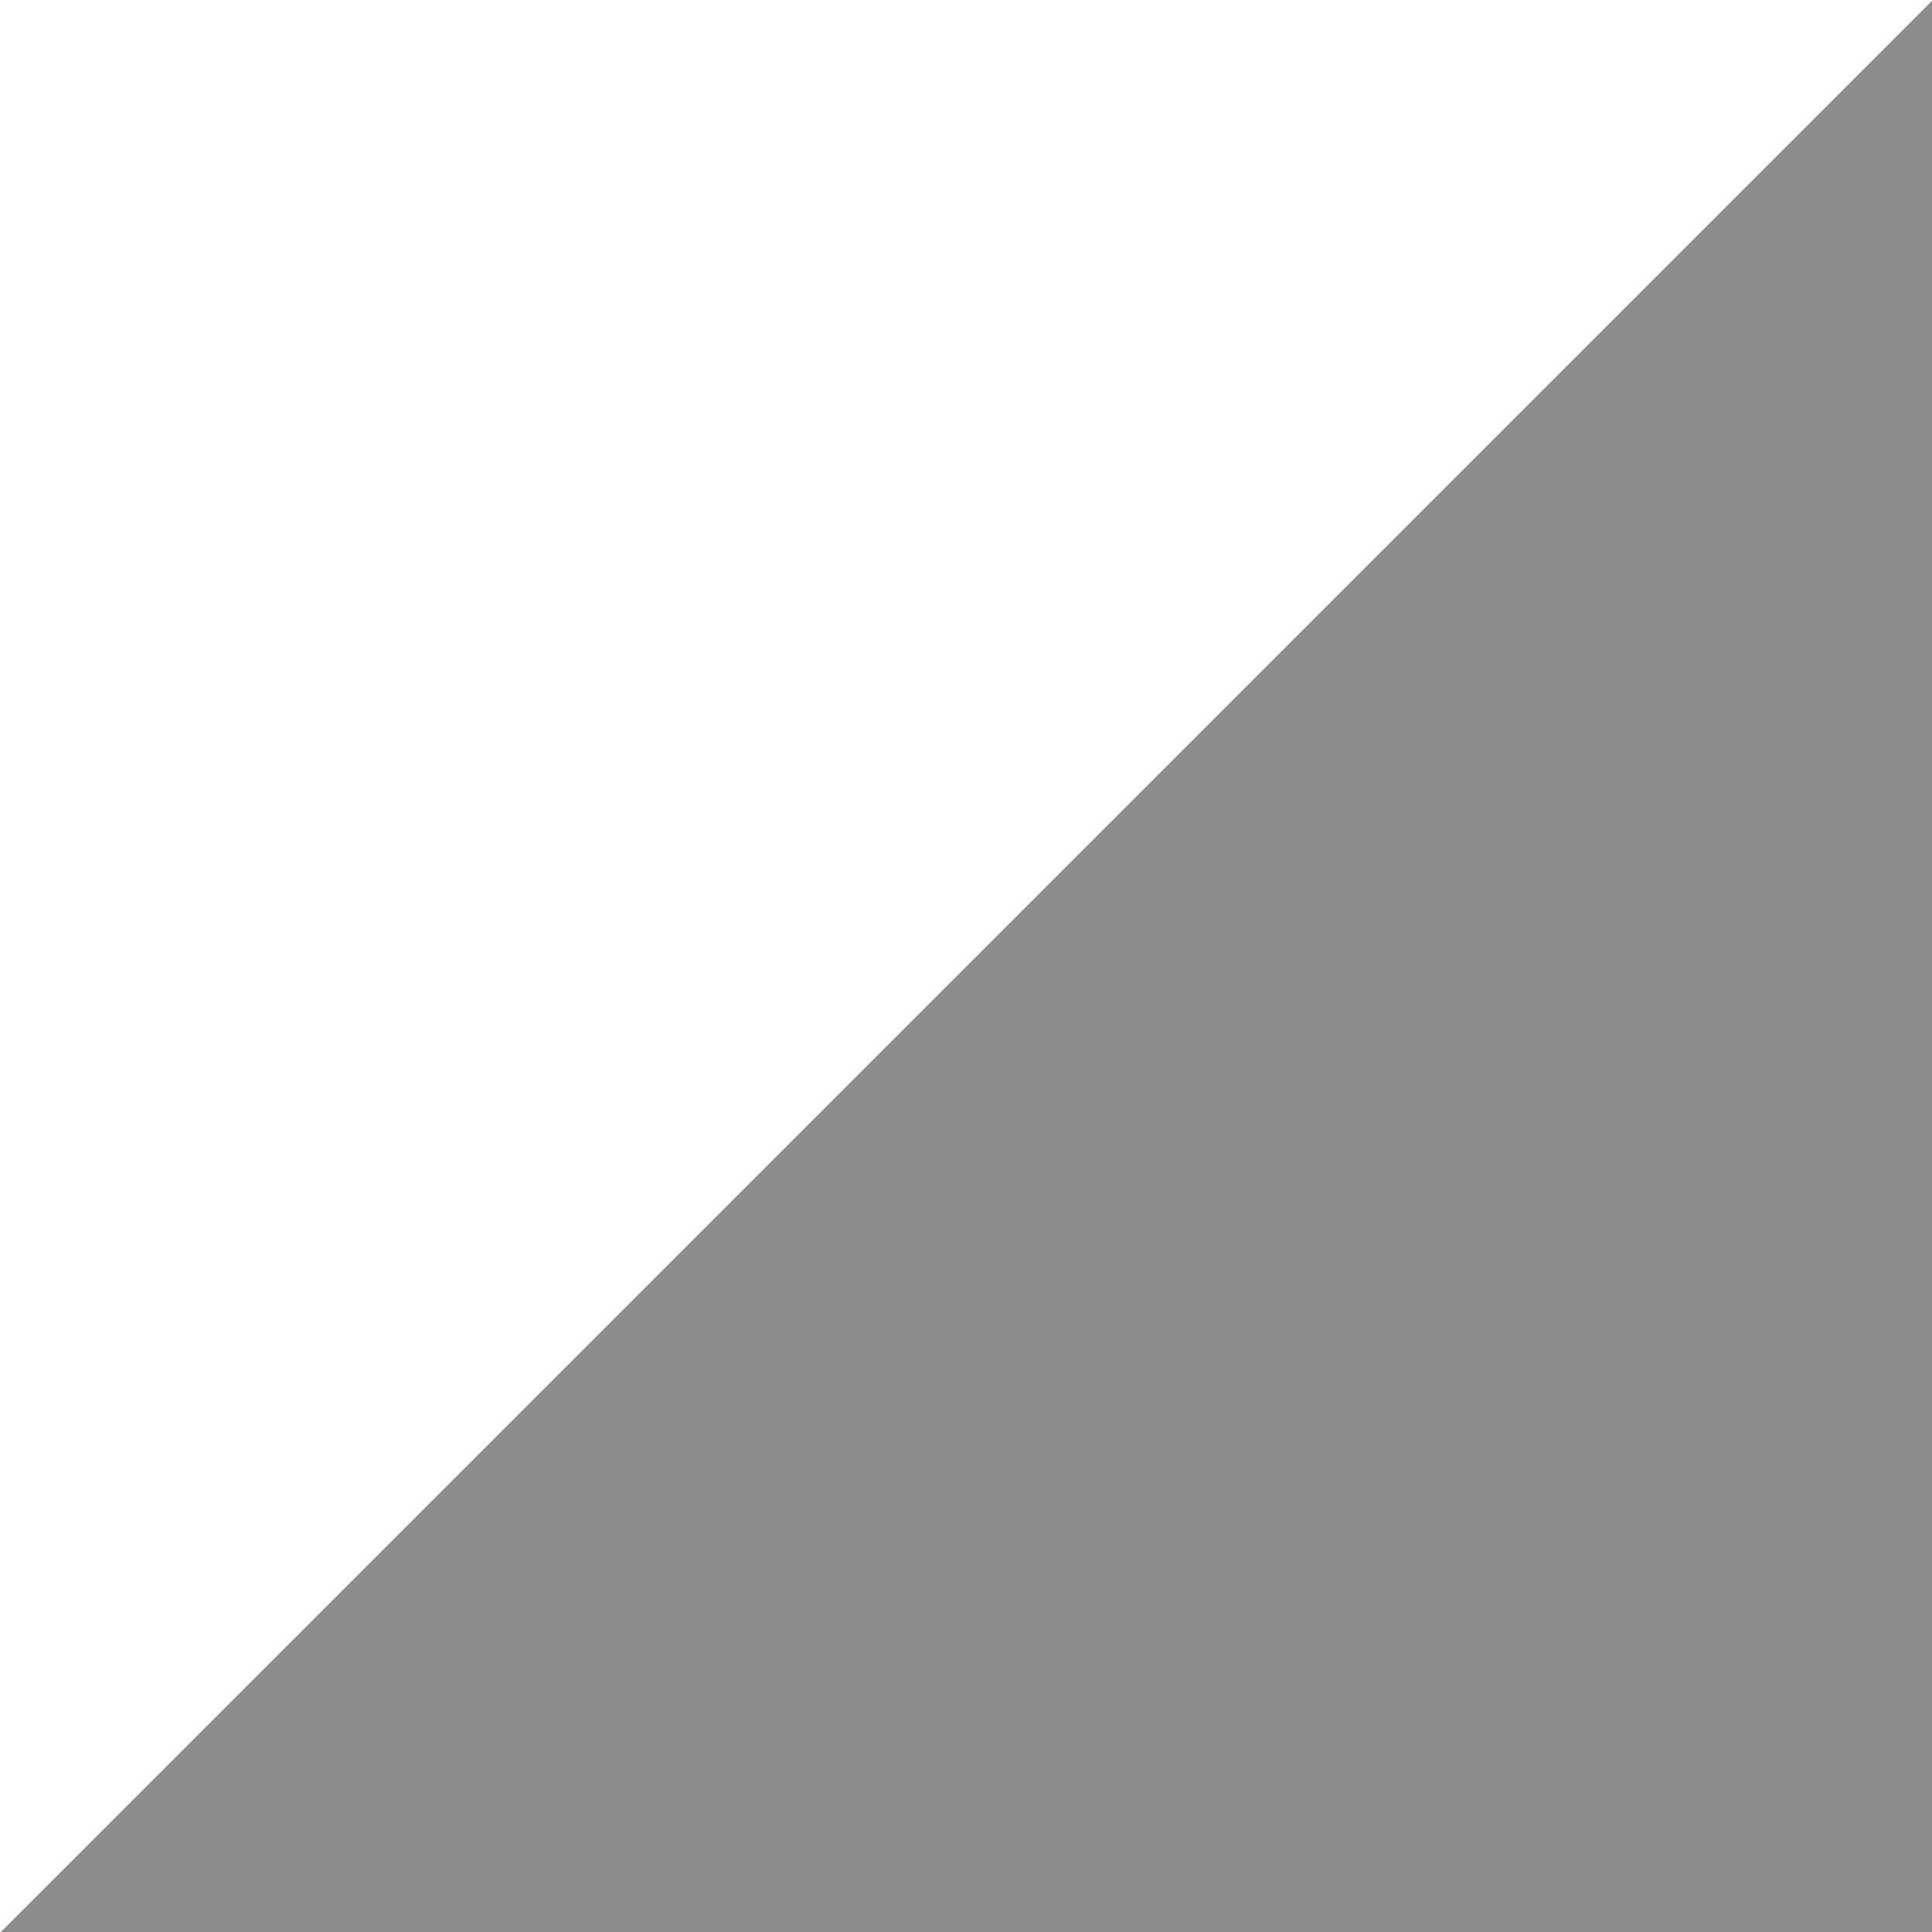
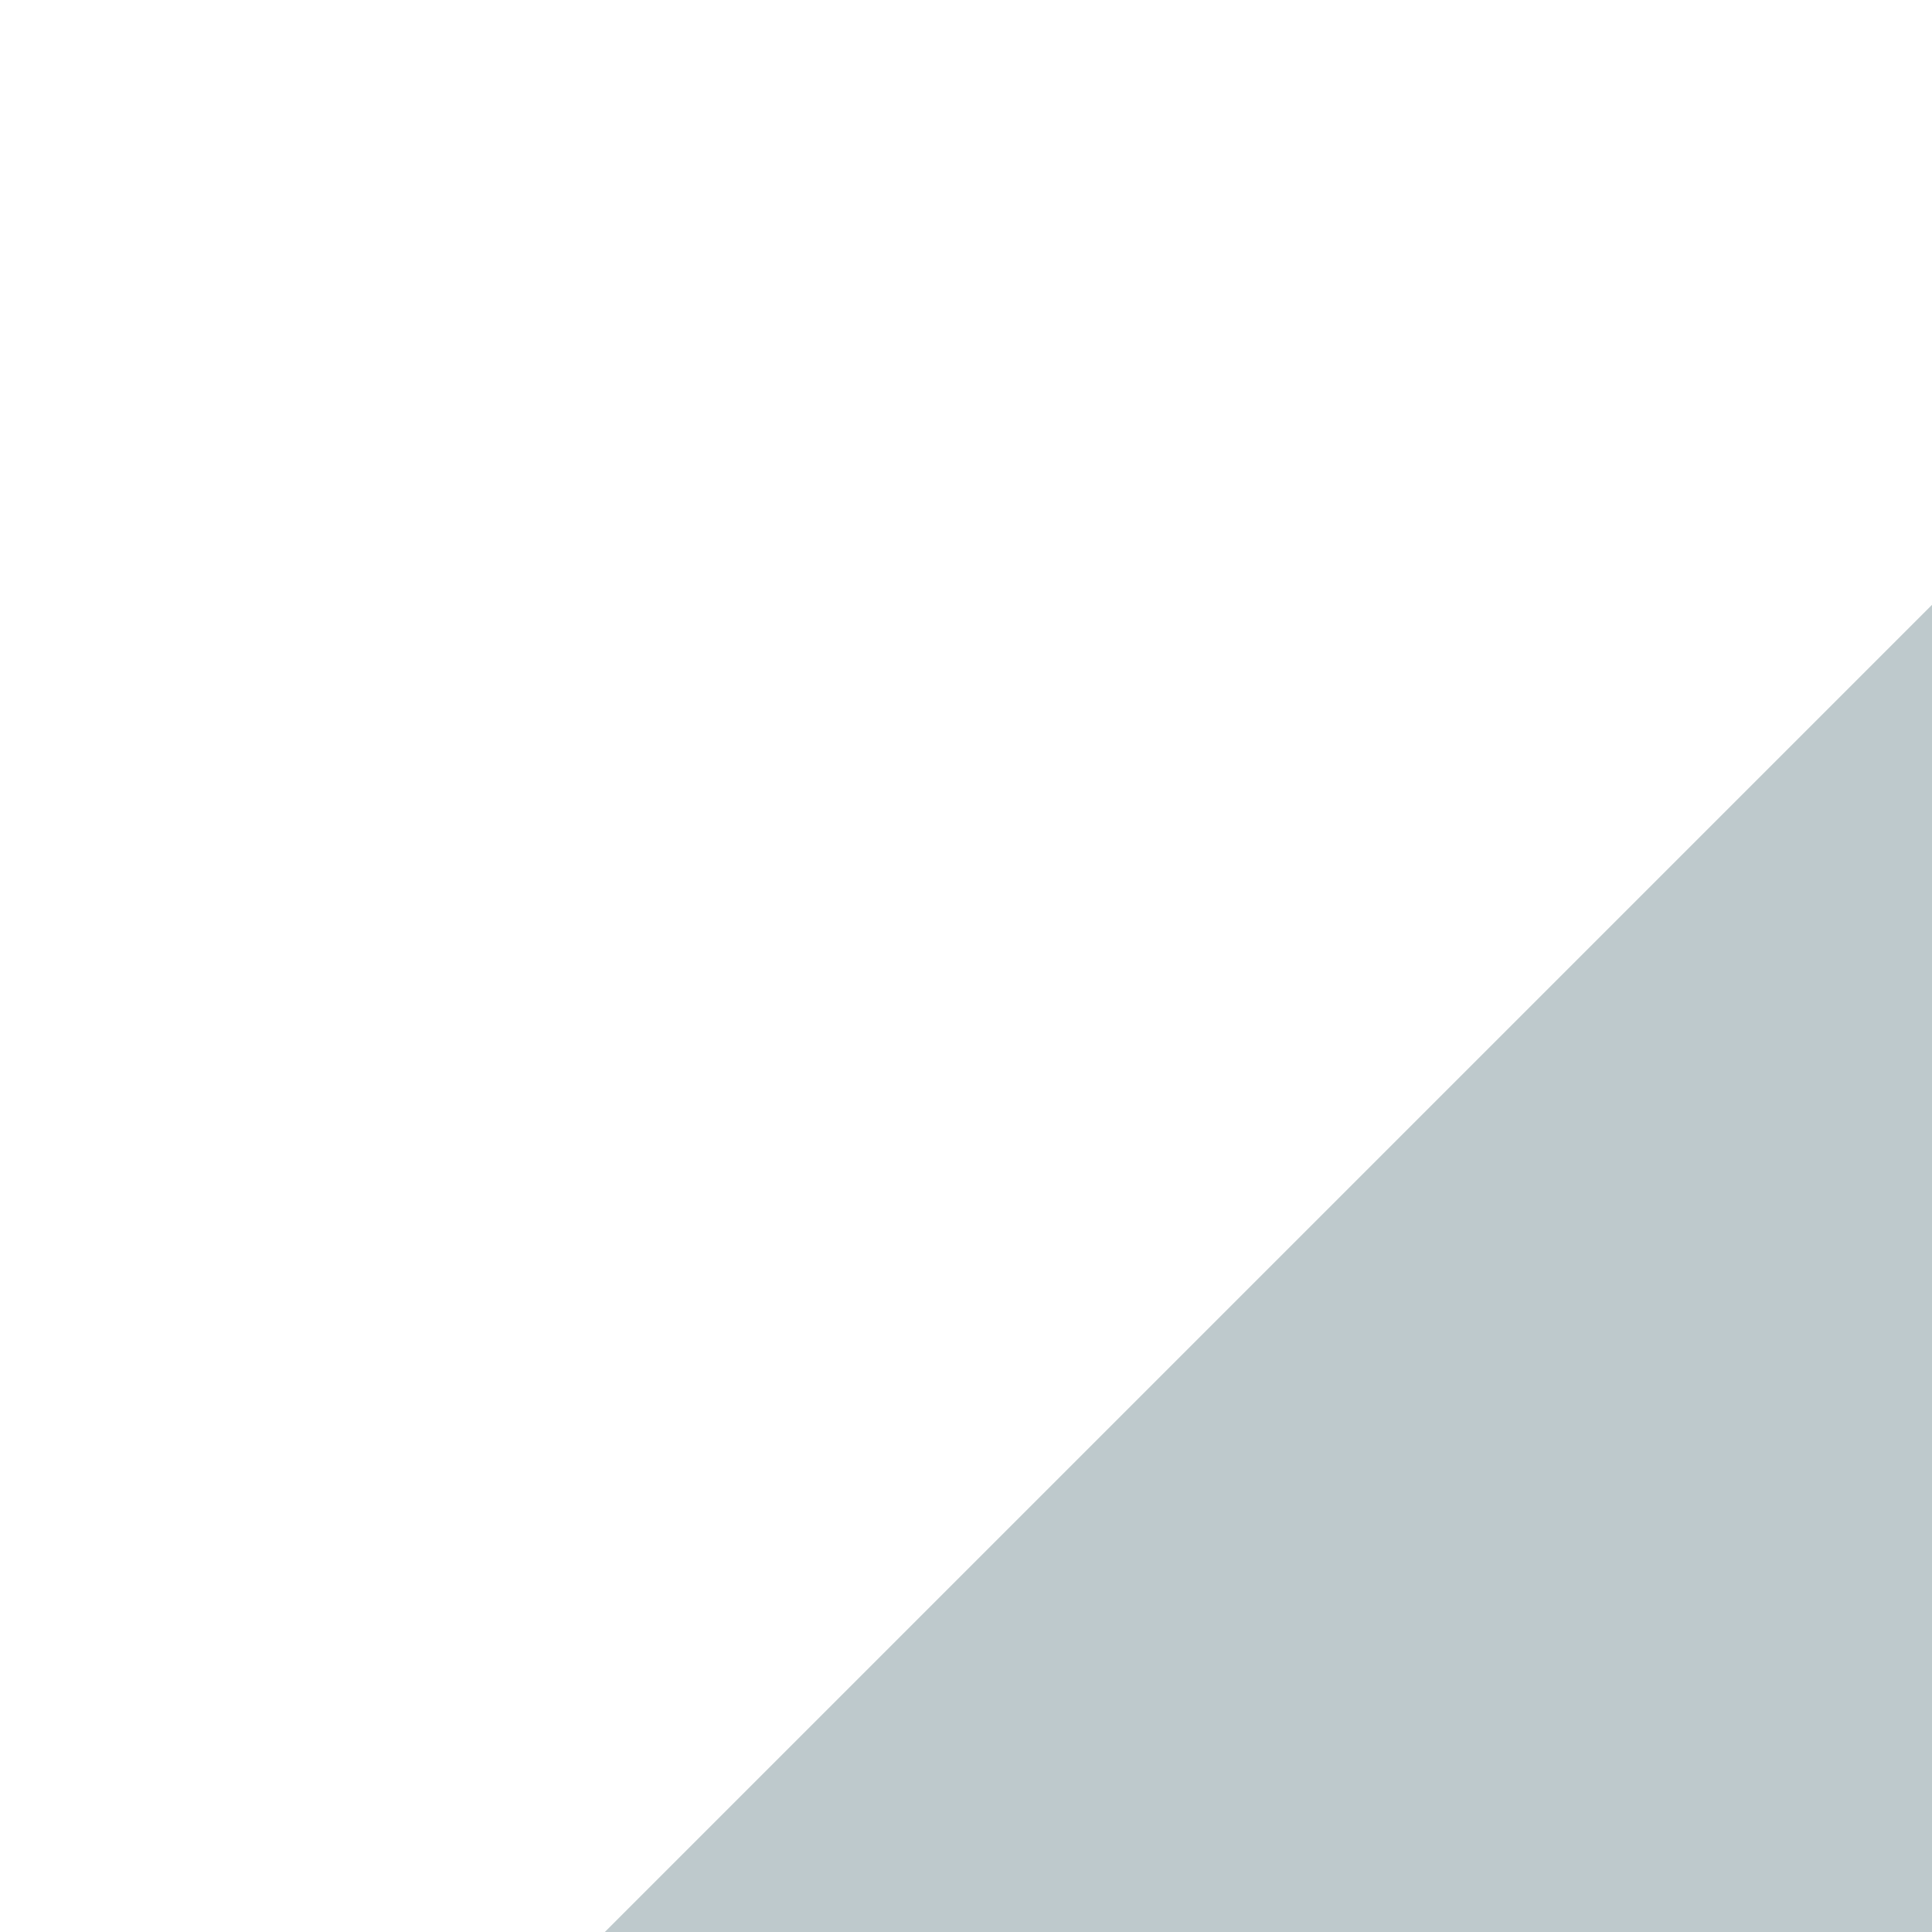
- <svg xmlns="http://www.w3.org/2000/svg" version="1.1" baseProfile="full" width="21px" height="21px" viewBox="0 0 21 21">
-   <path fill-rule="evenodd" fill-opacity="0.569" fill="rgb( 51, 51, 51 )" d="M21.000,0.009 C21.000,0.009 21.000,21.000 21.000,21.000 C21.000,21.000 0.009,21.000 0.009,21.000 C0.009,21.000 21.000,0.009 21.000,0.009 Z" />
+ <svg xmlns="http://www.w3.org/2000/svg" version="1.1" baseProfile="full" width="16px" height="16px" viewBox="0 0 16 16">
+   <path fill-rule="evenodd" fill-opacity="1" fill="#BEC9CC" d="M21.000,0.009 C21.000,0.009 21.000,21.000 21.000,21.000 C21.000,21.000 0.009,21.000 0.009,21.000 C0.009,21.000 21.000,0.009 21.000,0.009 Z" />
</svg>
